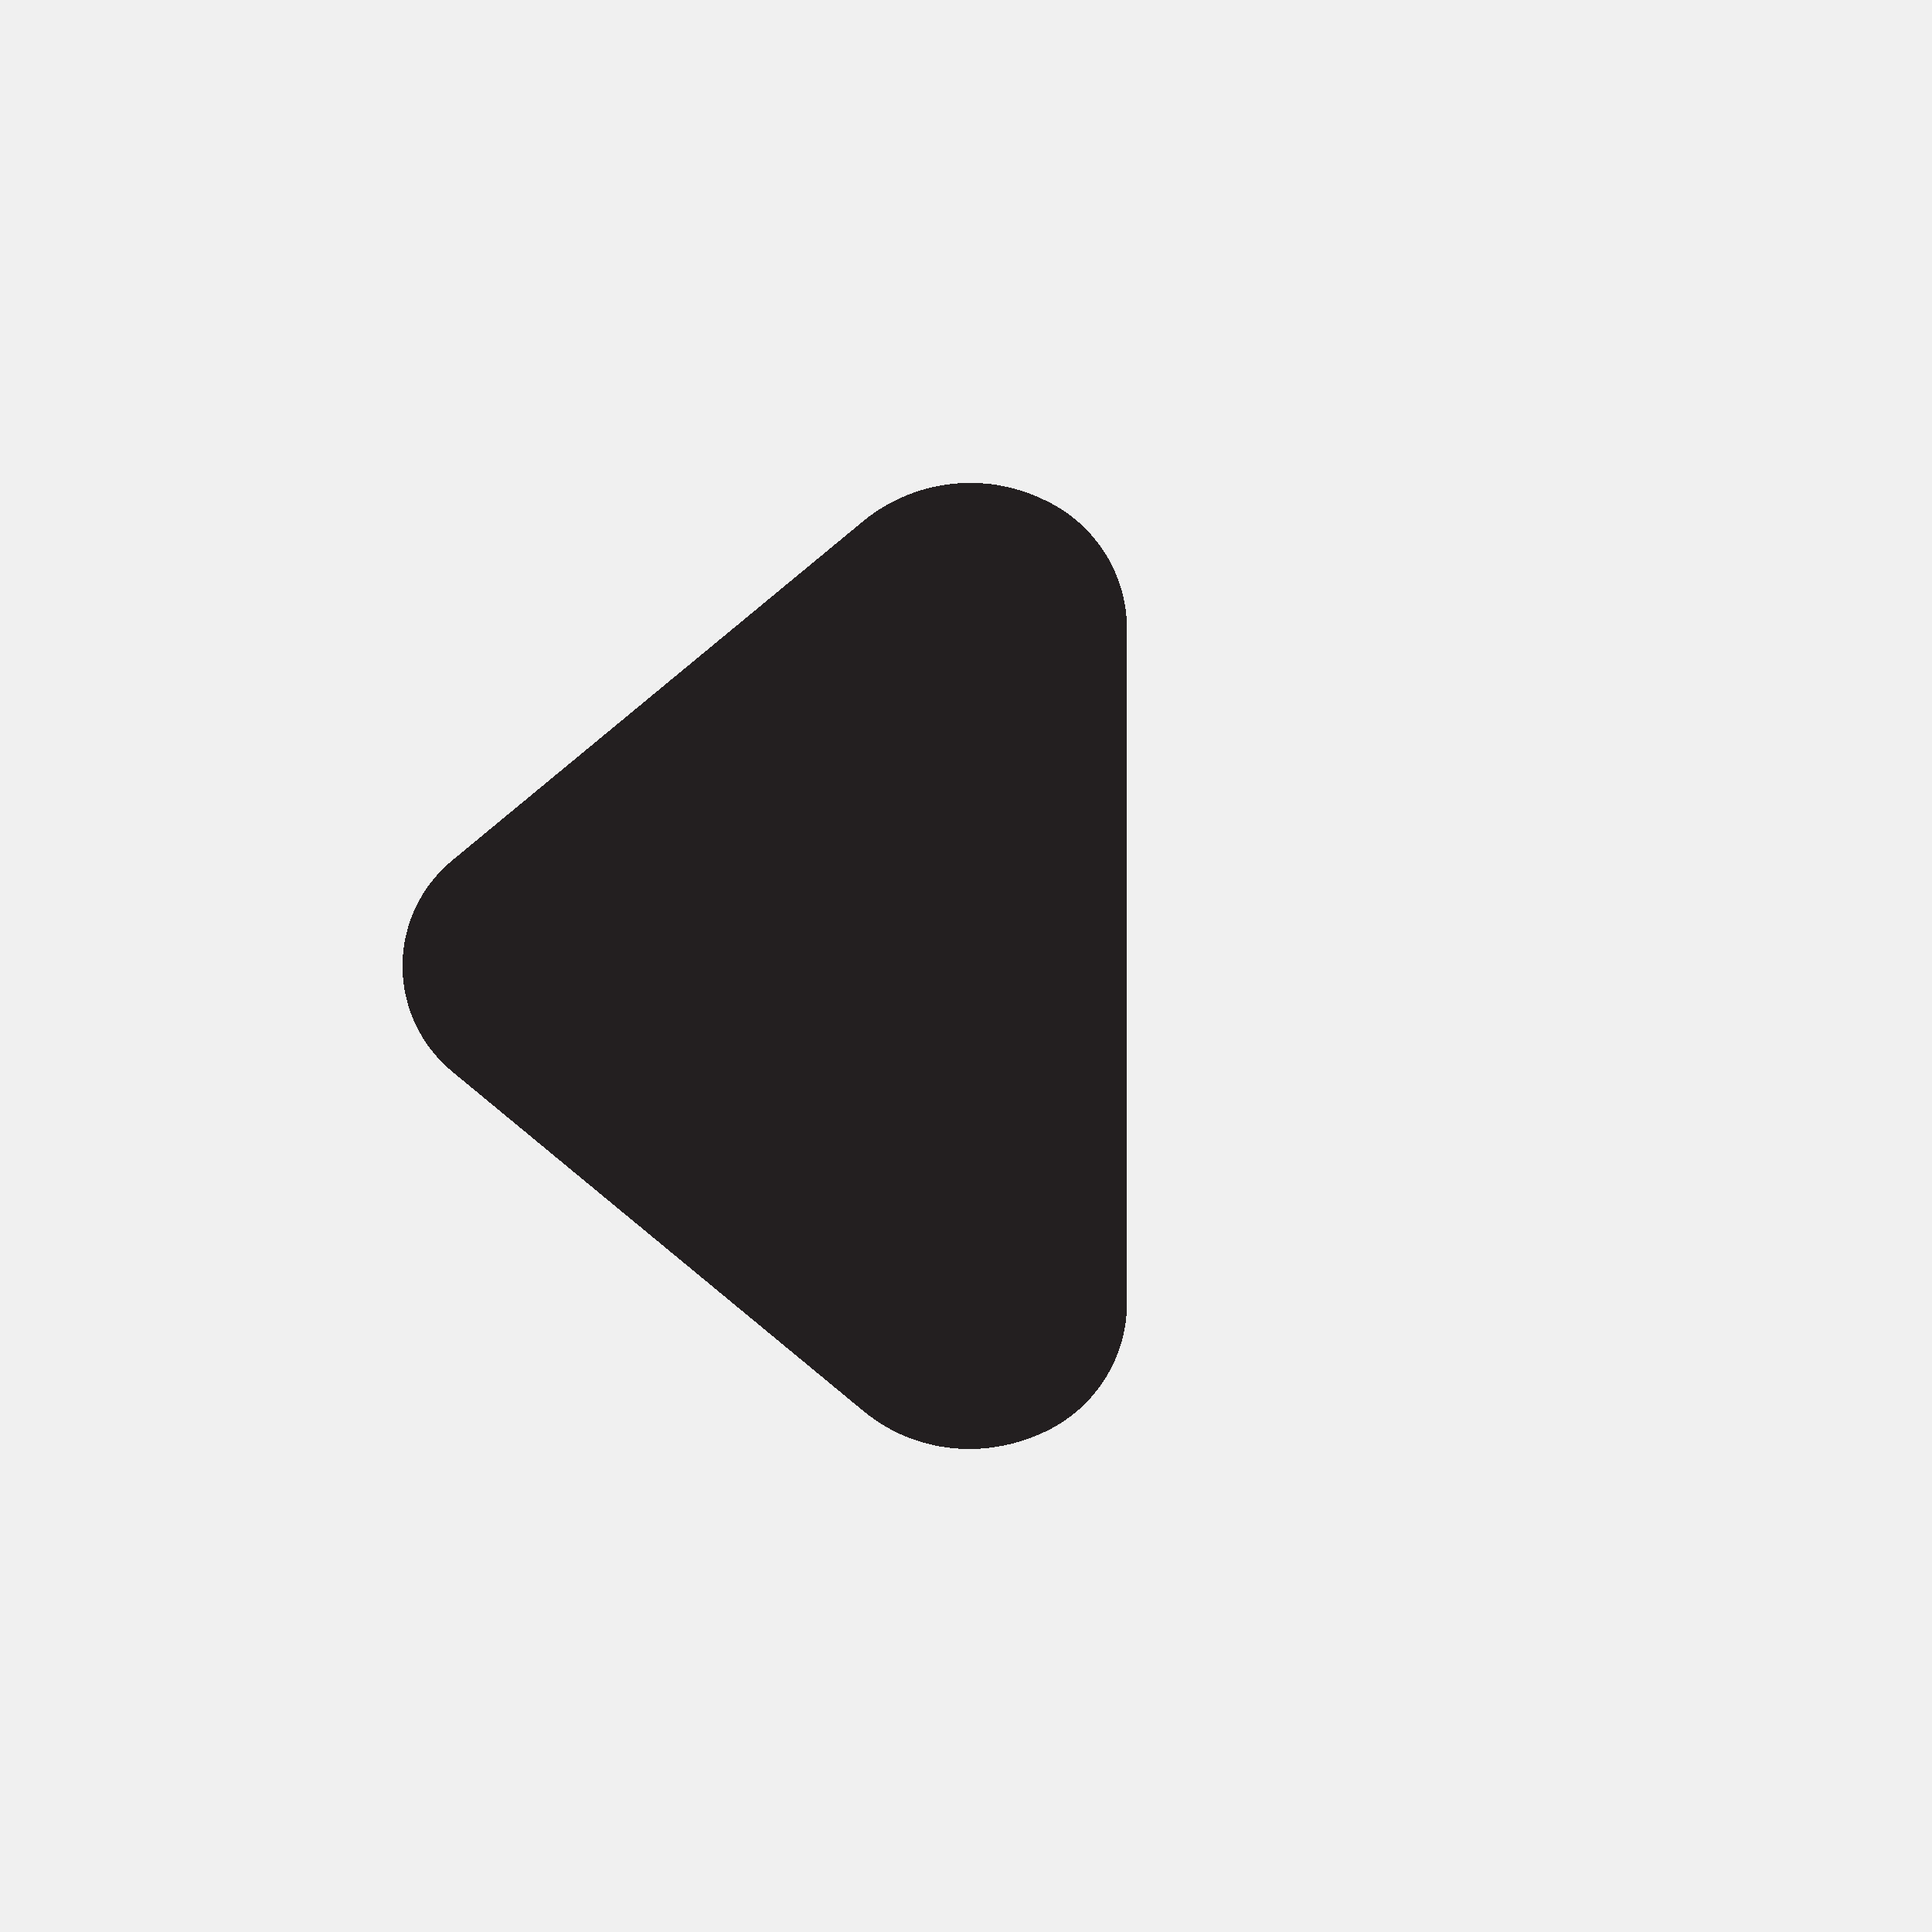
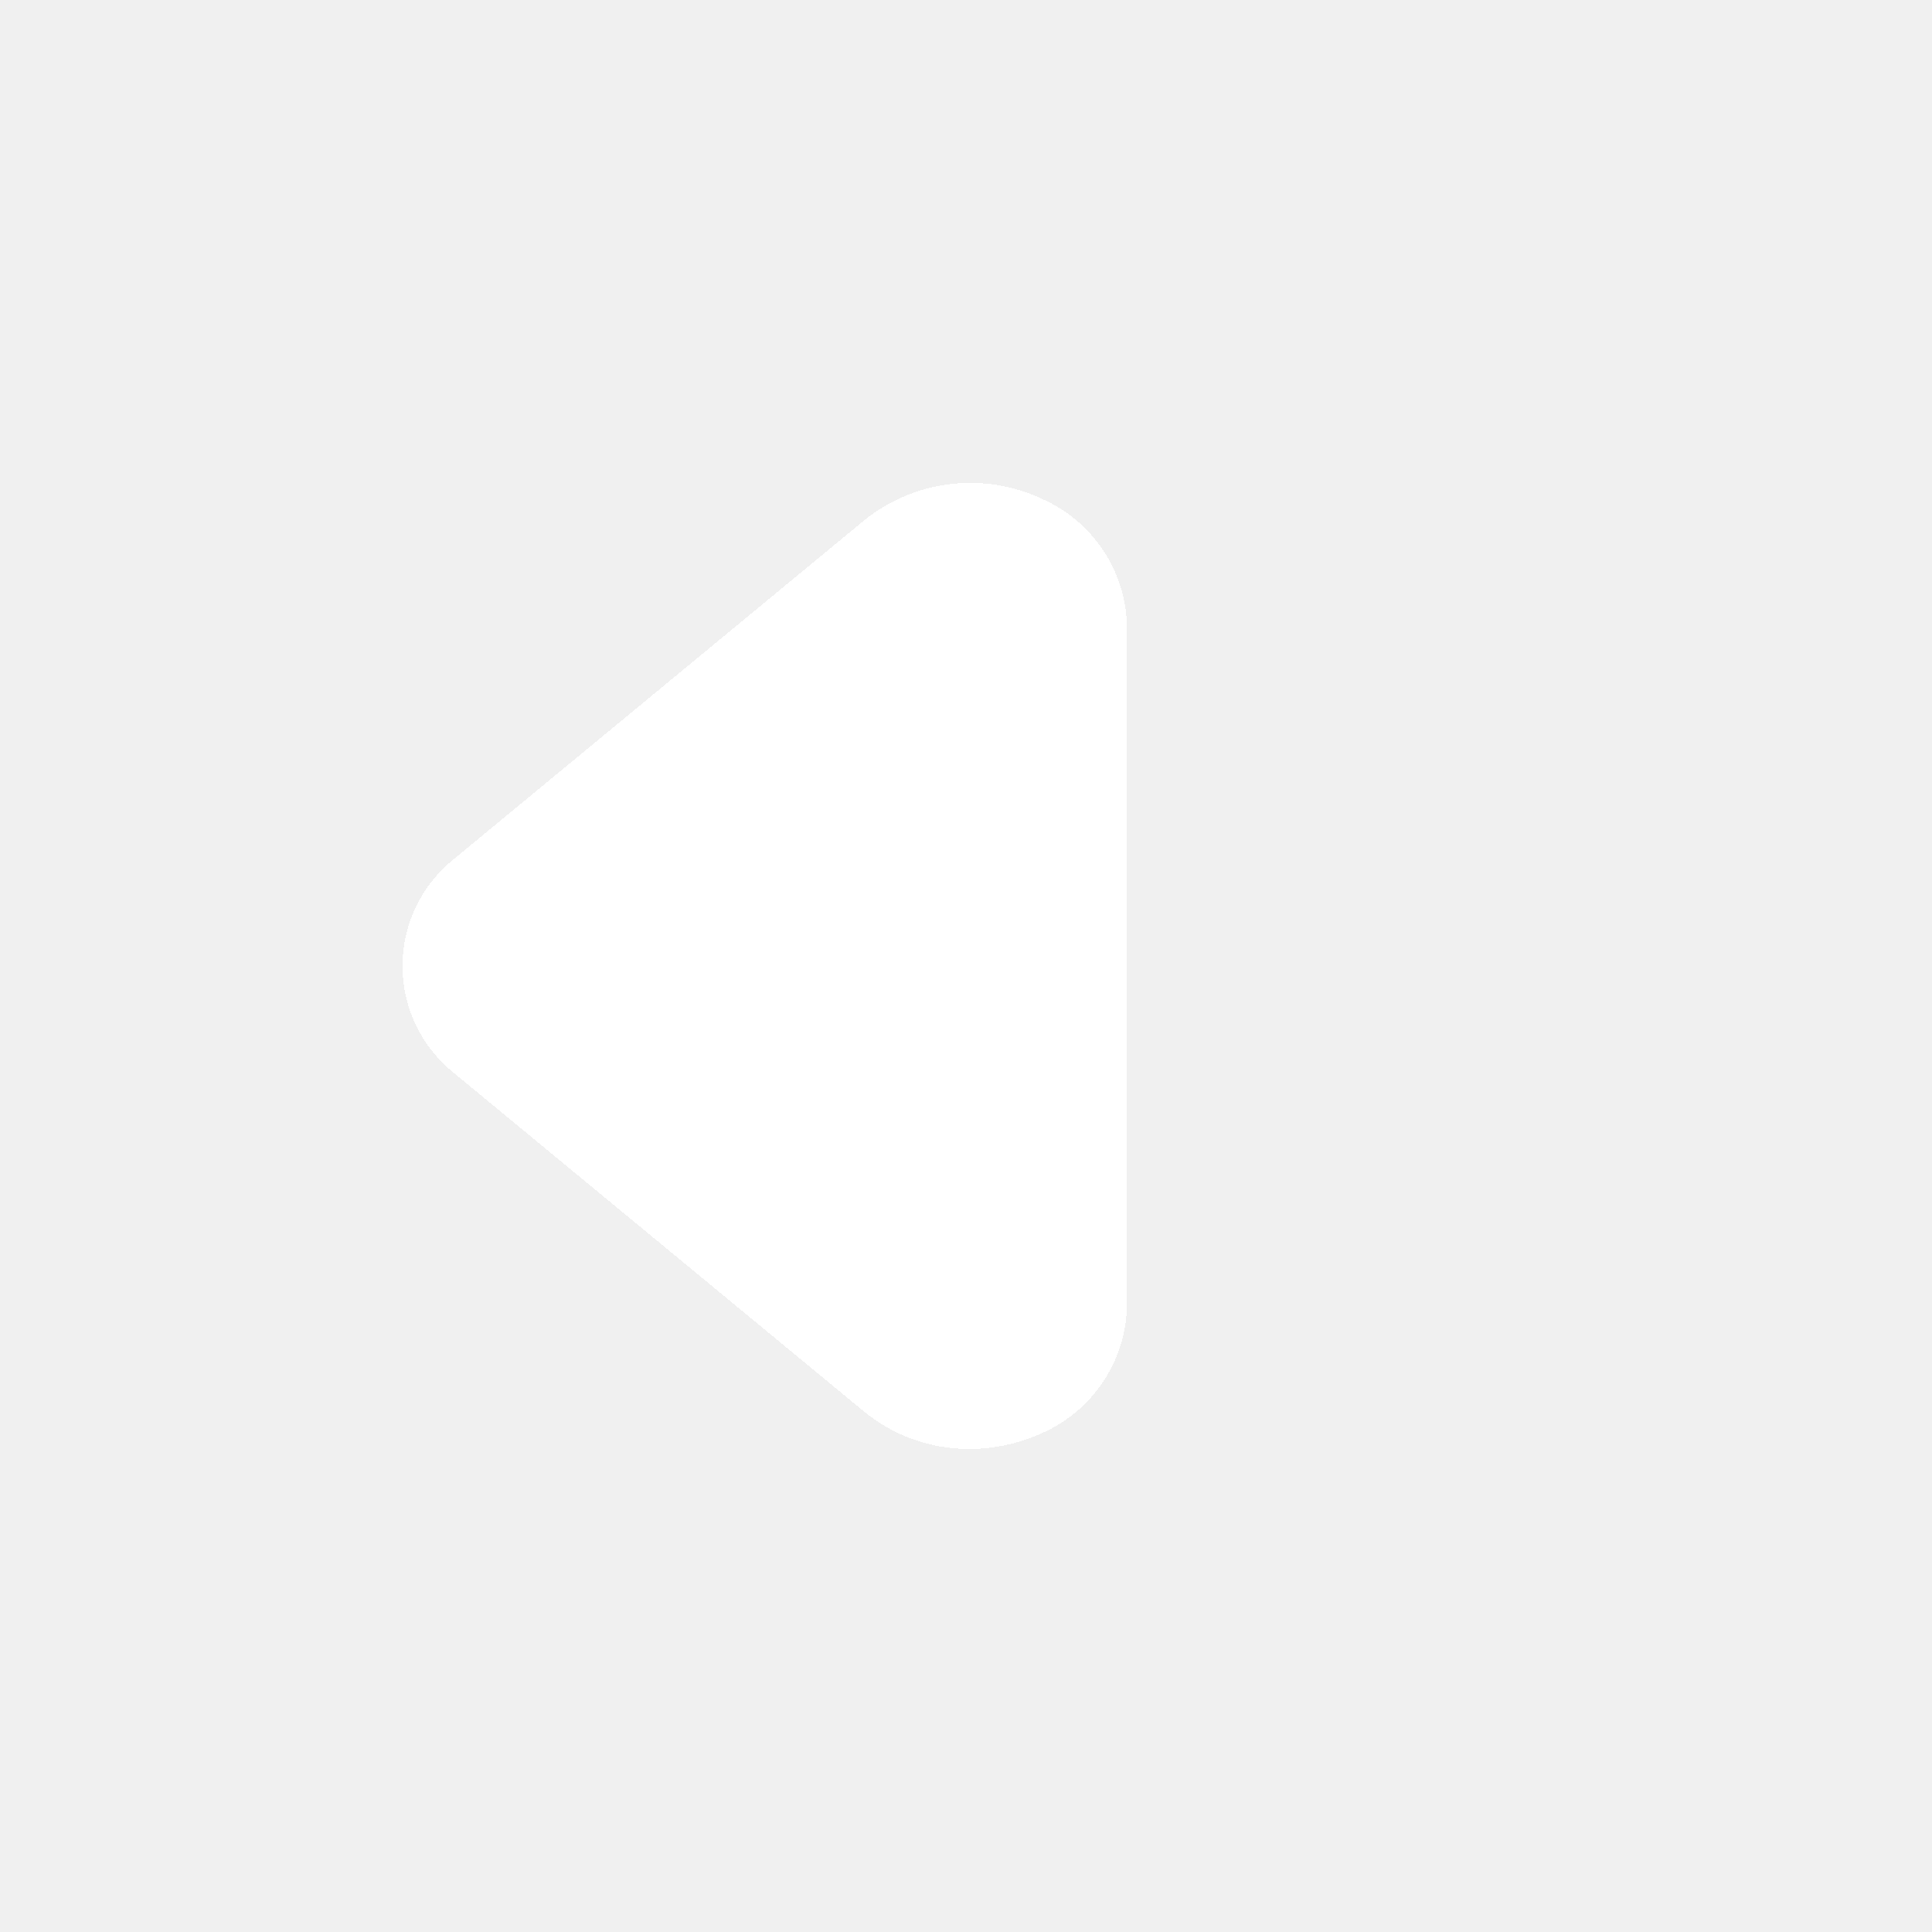
<svg xmlns="http://www.w3.org/2000/svg" id="_레이어_1" data-name="레이어 1" viewBox="0 0 48 48">
  <defs>
    <style>
      .cls-1 {
        fill: none;
      }

      .cls-2 {
-         fill: #231f20;
+         fill: #fff;
      }

      .cls-3 {
        fill: #fff;
      }

      .cls-4 {
        opacity: 0;
      }
    </style>
  </defs>
-   <g class="cls-4">
-     <path class="cls-3" d="M48,48H0V0h48v48Z" shape-rendering="optimizeSpeed" />
-   </g>
  <path class="cls-2" d="M21.48,35.08l-10.2-8.42c-.81-.65-1.28-1.62-1.28-2.66s.47-2.01,1.28-2.66l10.2-8.42c1.25-1,2.97-1.21,4.42-.52,1.26.56,2.08,1.8,2.1,3.18v16.84c-.02,1.38-.84,2.62-2.1,3.18-.57.26-1.19.4-1.82.4-.95,0-1.86-.32-2.6-.92Z" shape-rendering="optimizeSpeed" />
-   <path class="cls-1" d="M0,0h48v48H0V0Z" />
</svg>
